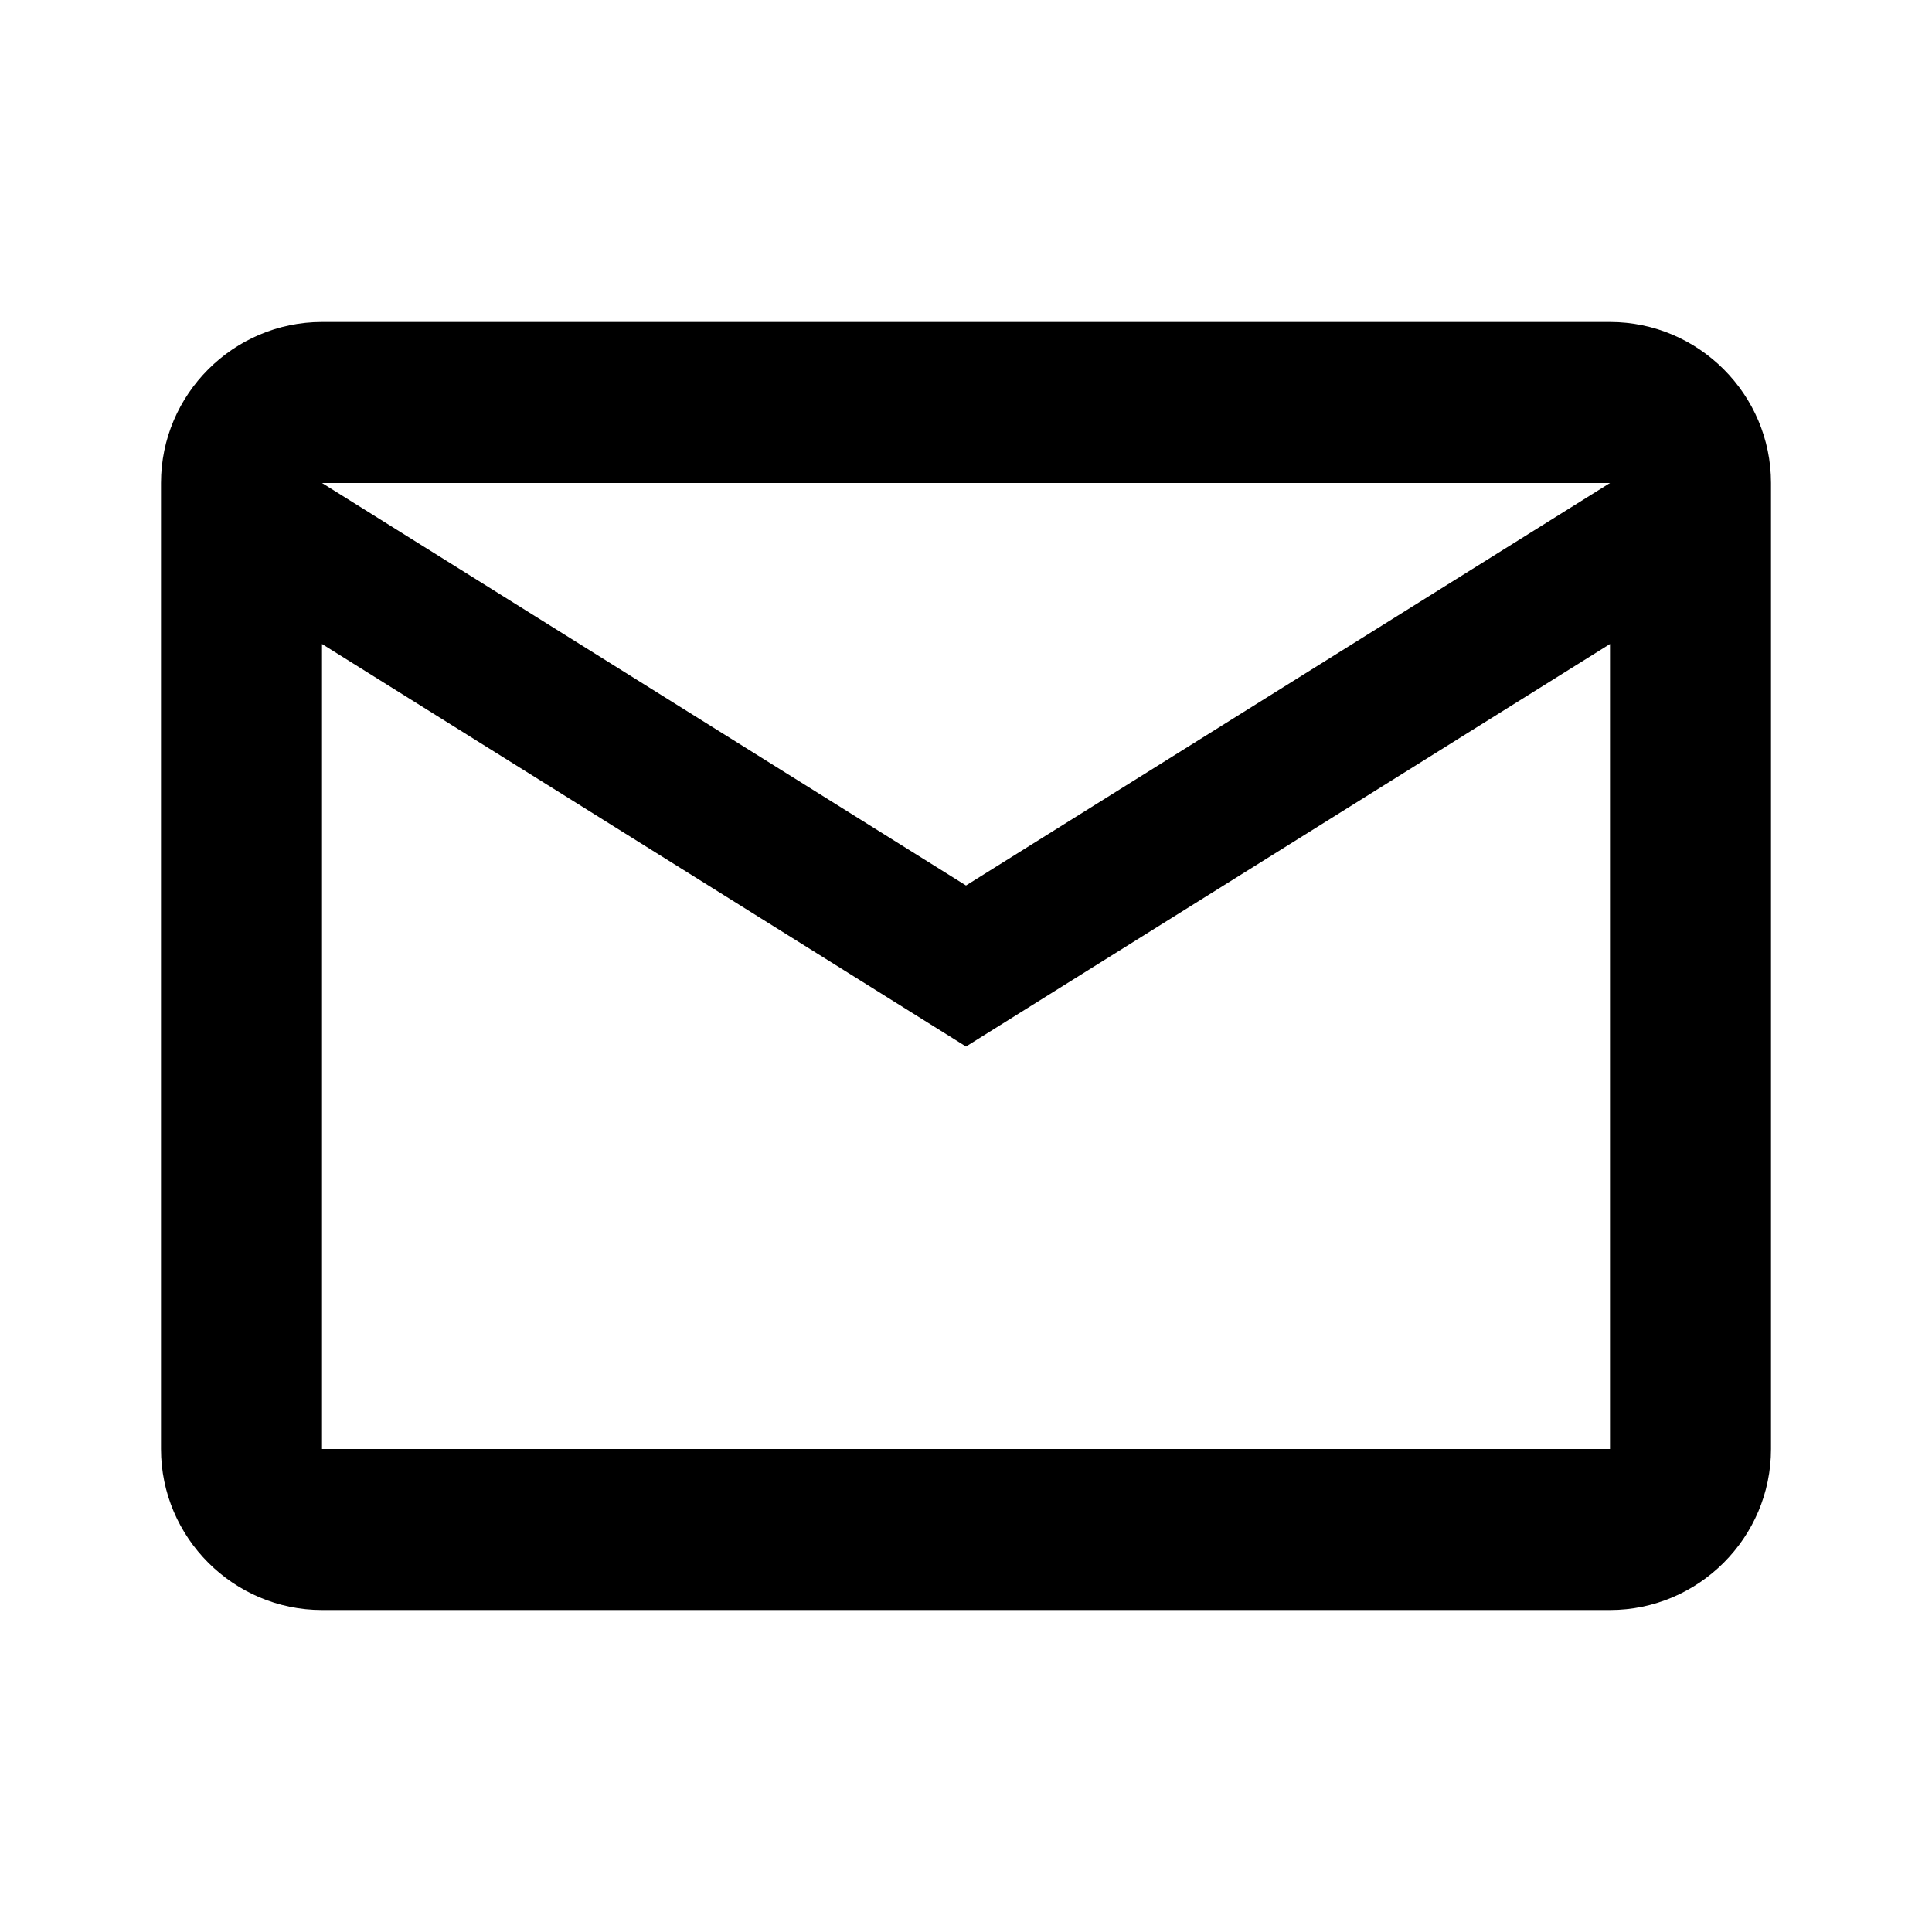
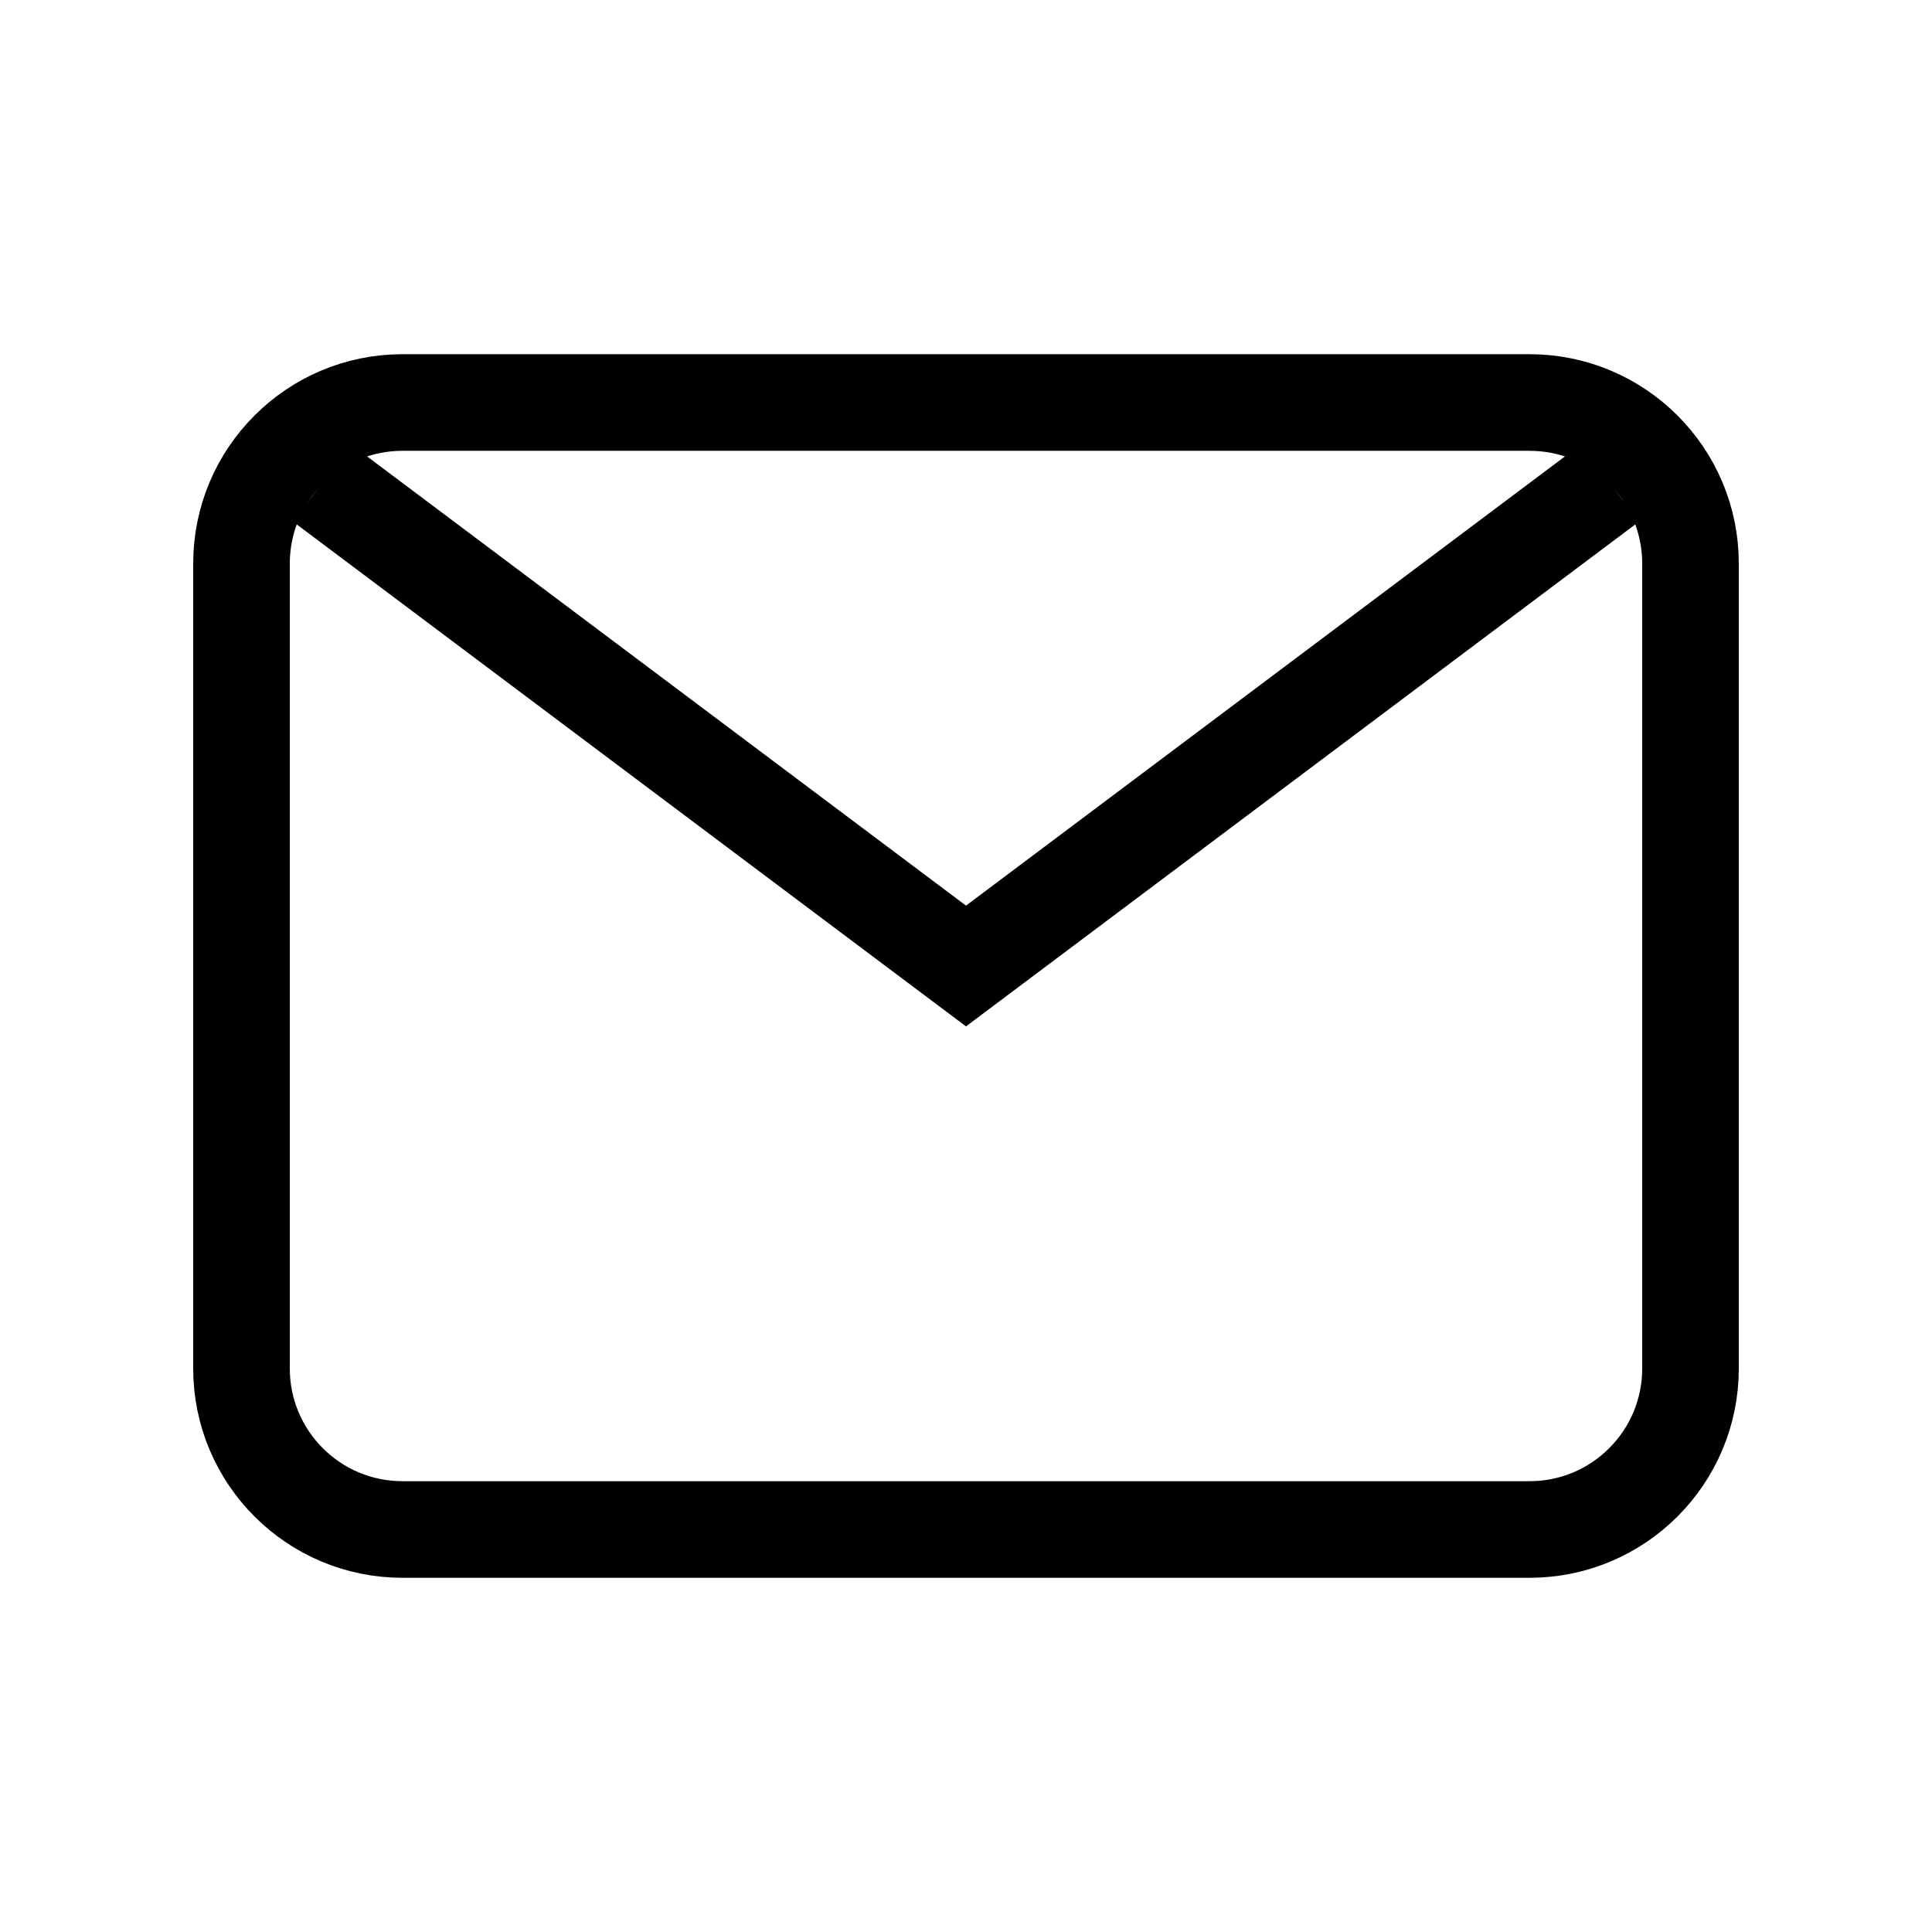
<svg xmlns="http://www.w3.org/2000/svg" width="24" height="24" viewBox="0 0 24 24" fill="none">
-   <path d="M22 6C22 4.9 21.1 4 20 4H4C2.9 4 2 4.9 2 6V18C2 19.1 2.9 20 4 20H20C21.1 20 22 19.1 22 18V6ZM20 6L12 11L4 6H20ZM20 18H4V8L12 13L20 8V18Z" fill="black" />
+   <rect x="3" y="5" width="18" height="14" rx="2" stroke="black" stroke-width="1.2" fill="none" />
+   <path d="M4 6L12 12L20 6" stroke="black" stroke-width="1.2" fill="none" />
</svg>
